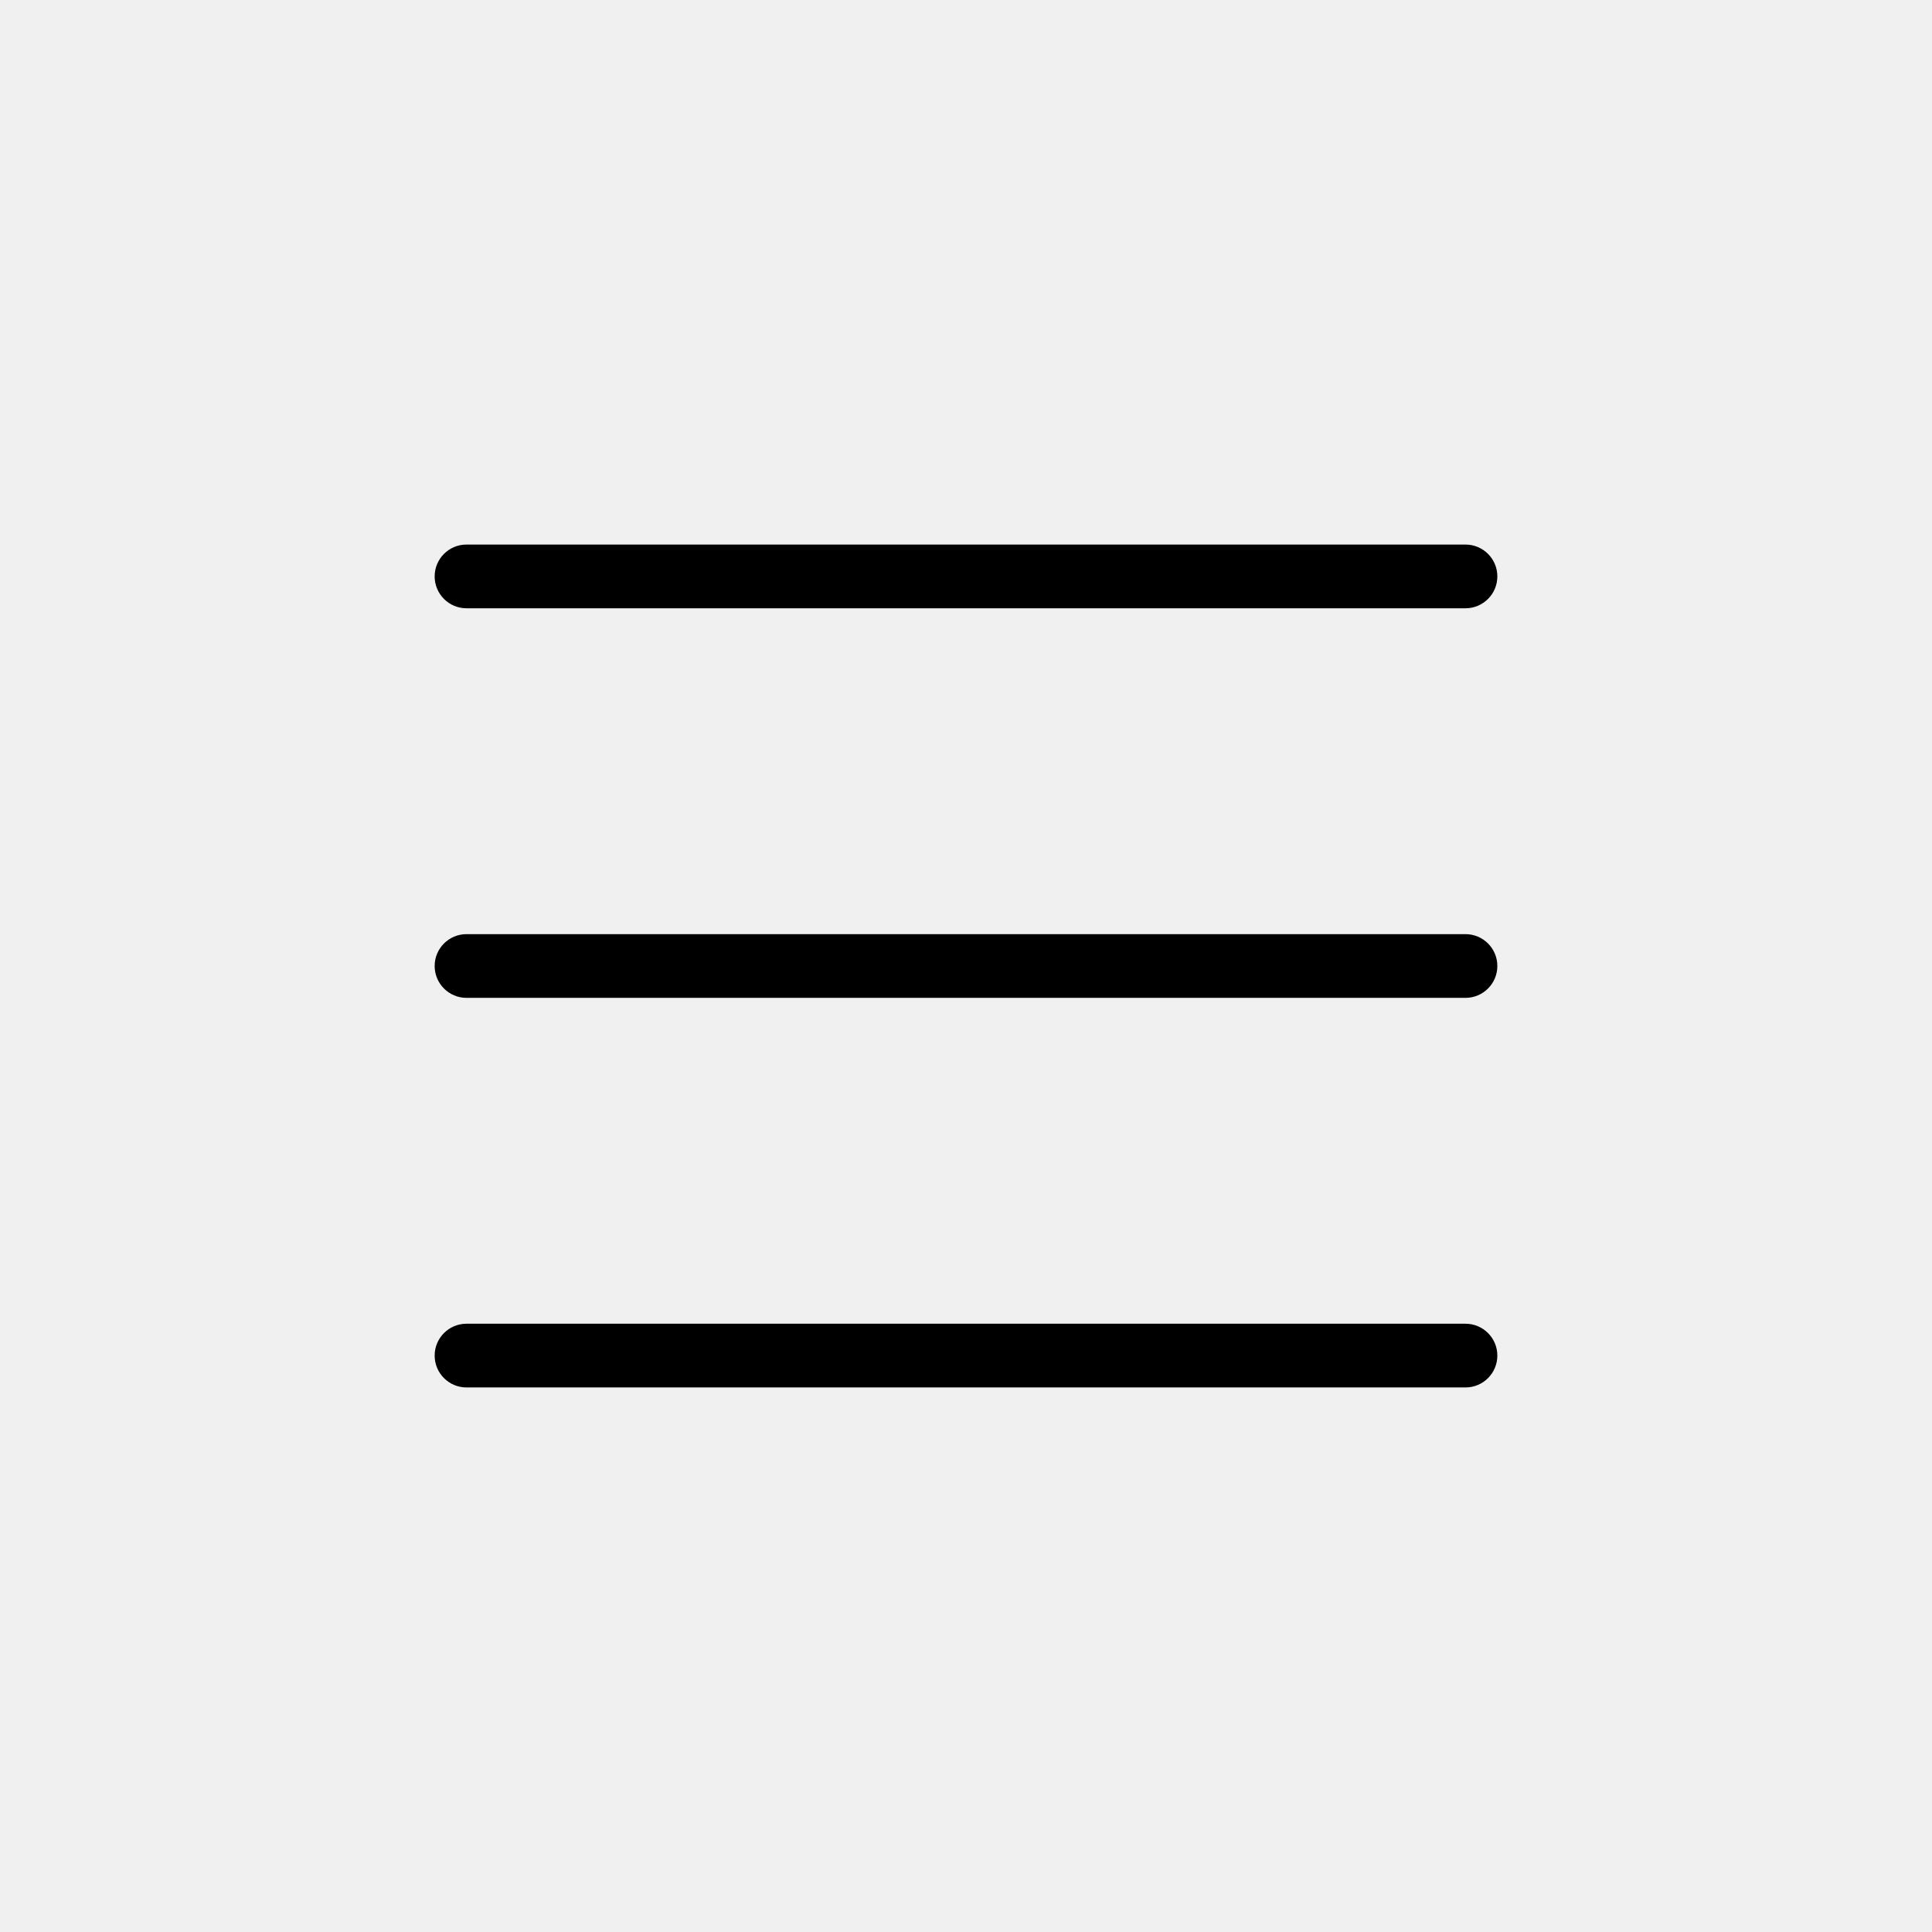
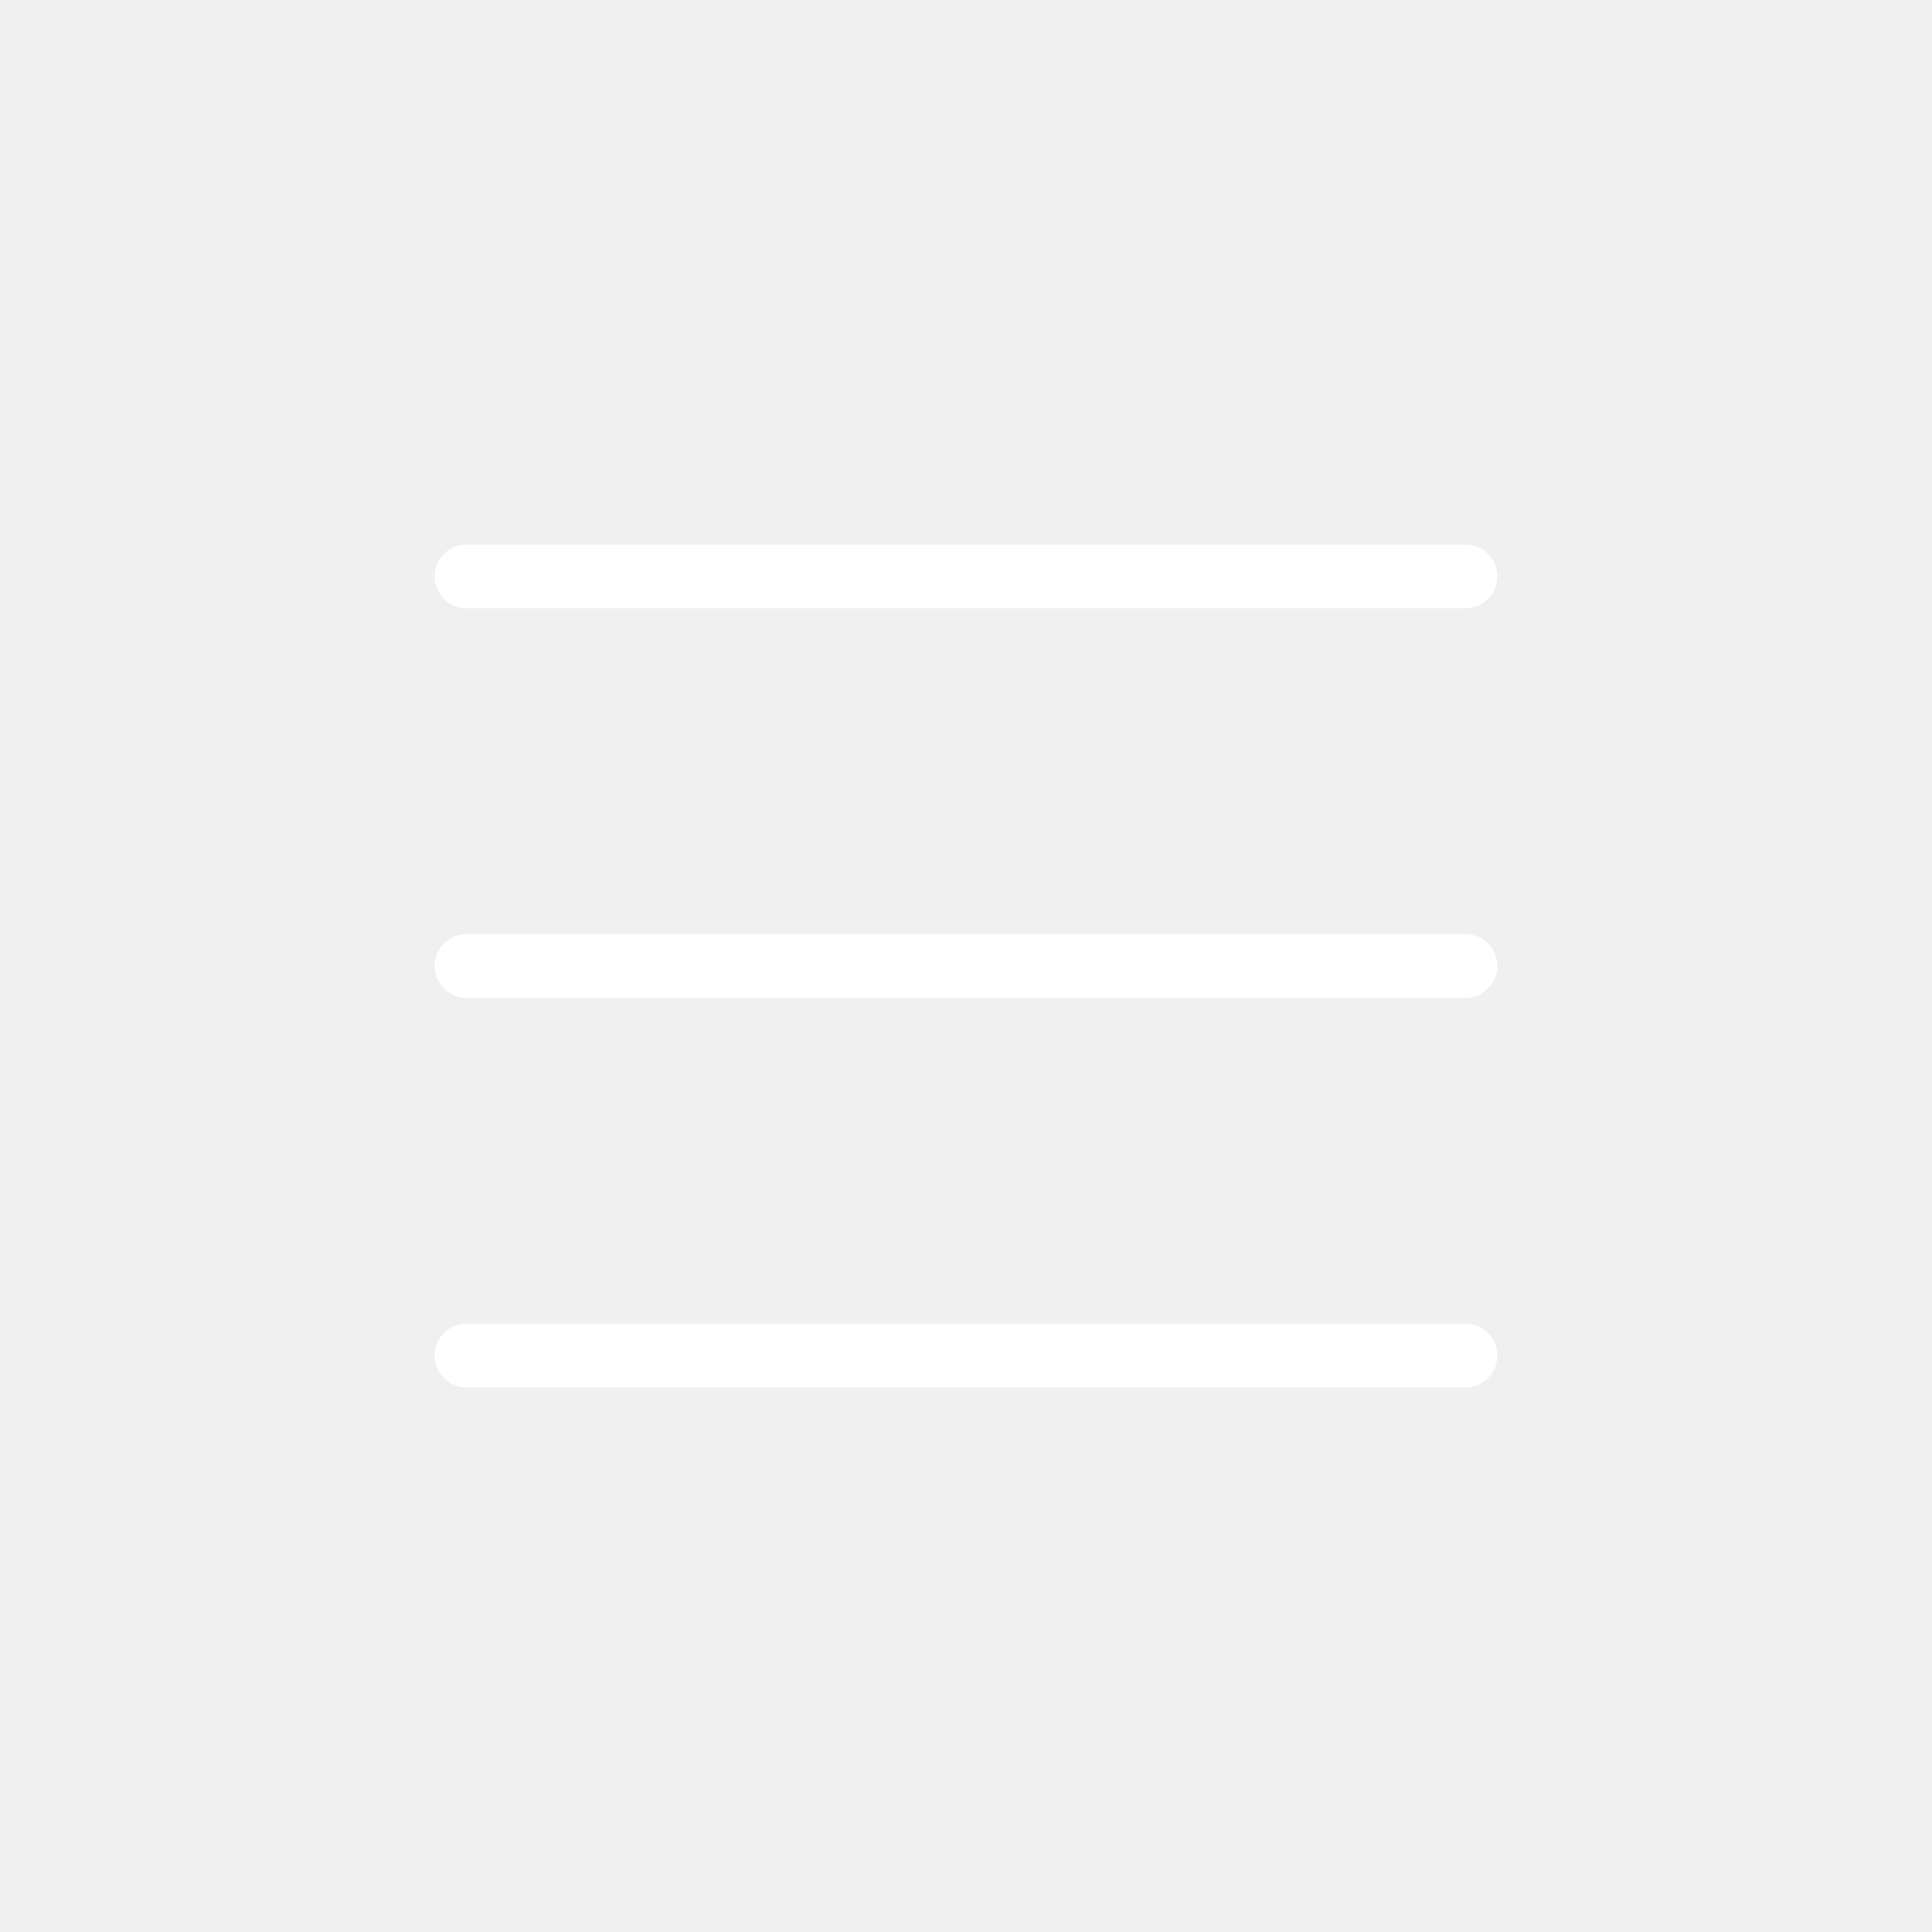
<svg xmlns="http://www.w3.org/2000/svg" id="Layer_3" data-name="Layer 3" viewBox="0 0 128 128" version="1.1">
  <defs id="defs848" />
-   <path d="M97.092,36.078H30.908a2.111,2.111,0,0,0,0,4.222H97.092a2.111,2.111,0,0,0,0-4.222Z" id="path839" style="fill:#000000" />
-   <path d="M97.092,61.889H30.908a2.111,2.111,0,0,0,0,4.222H97.092a2.111,2.111,0,0,0,0-4.222Z" id="path841" style="fill:#000000" />
-   <path d="M97.092,87.7H30.908a2.111,2.111,0,0,0,0,4.222H97.092a2.111,2.111,0,0,0,0-4.222Z" id="path843" style="fill:#000000" />
+   <path d="M97.092,36.078H30.908a2.111,2.111,0,0,0,0,4.222H97.092a2.111,2.111,0,0,0,0-4.222Z" id="path839" style="fill:#ffffff" />
+   <path d="M97.092,61.889H30.908a2.111,2.111,0,0,0,0,4.222H97.092a2.111,2.111,0,0,0,0-4.222Z" id="path841" style="fill:#ffffff" />
+   <path d="M97.092,87.7H30.908a2.111,2.111,0,0,0,0,4.222H97.092a2.111,2.111,0,0,0,0-4.222Z" id="path843" style="fill:#ffffff" />
</svg>
